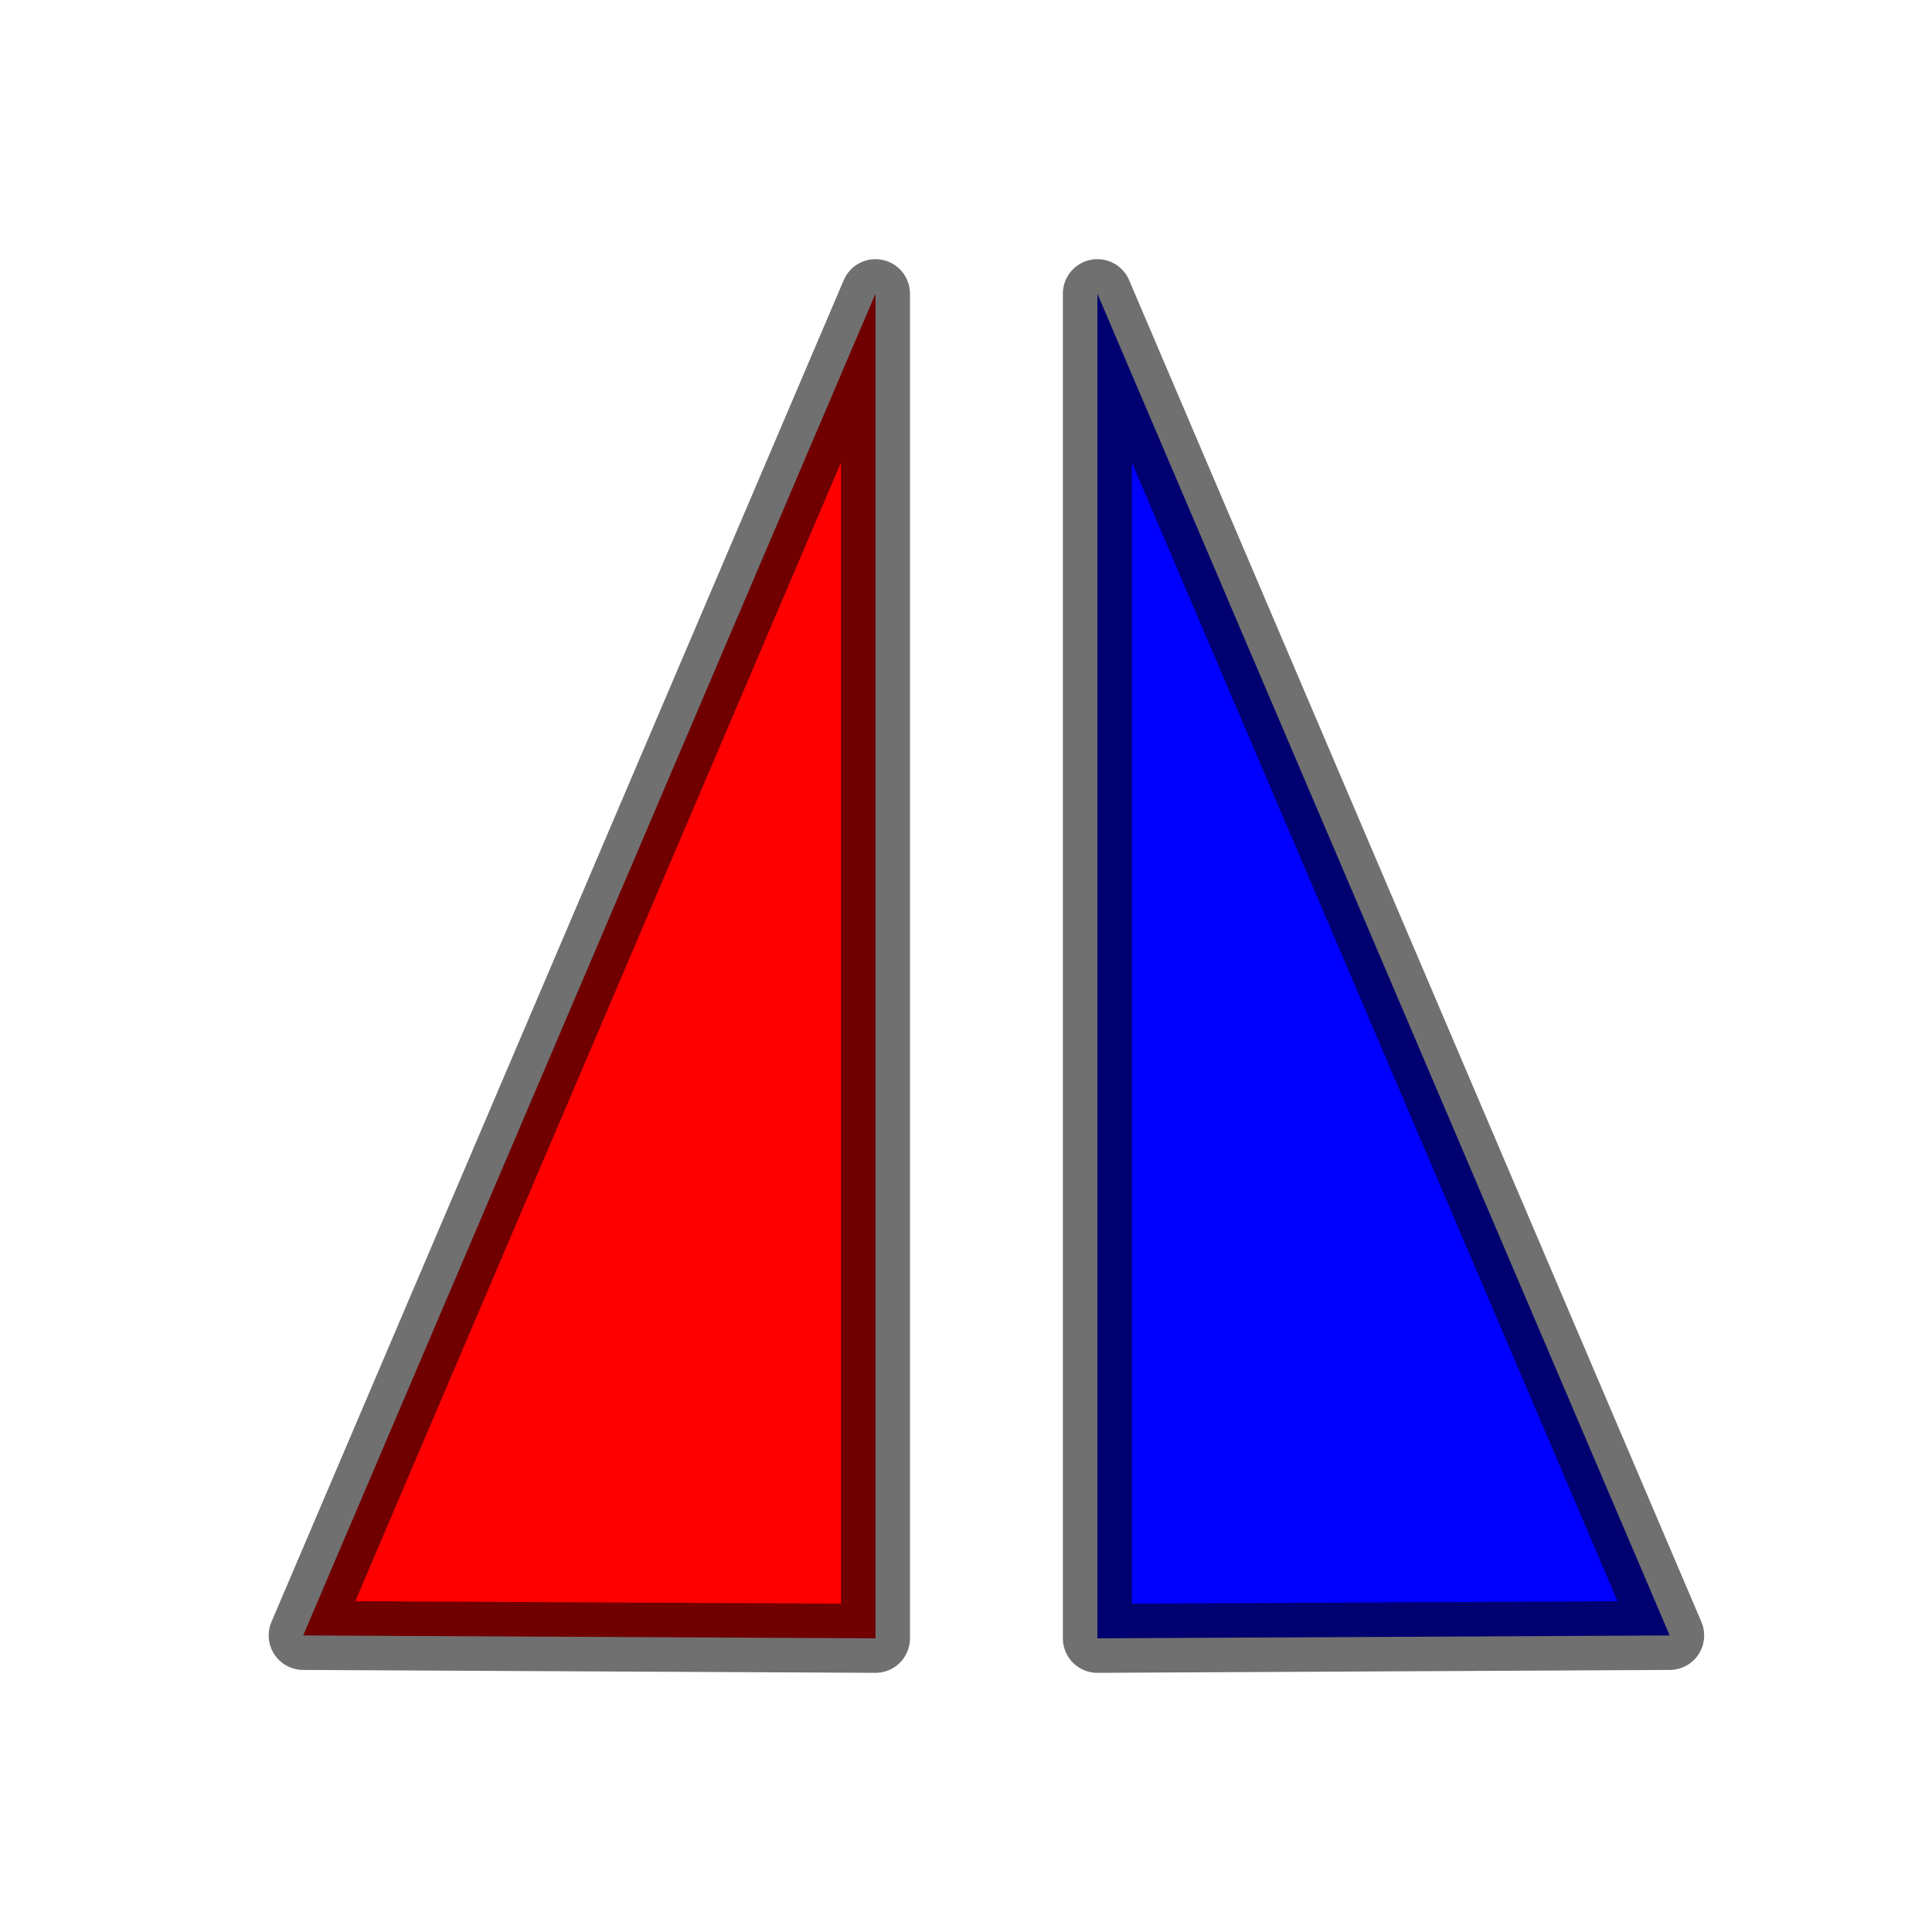
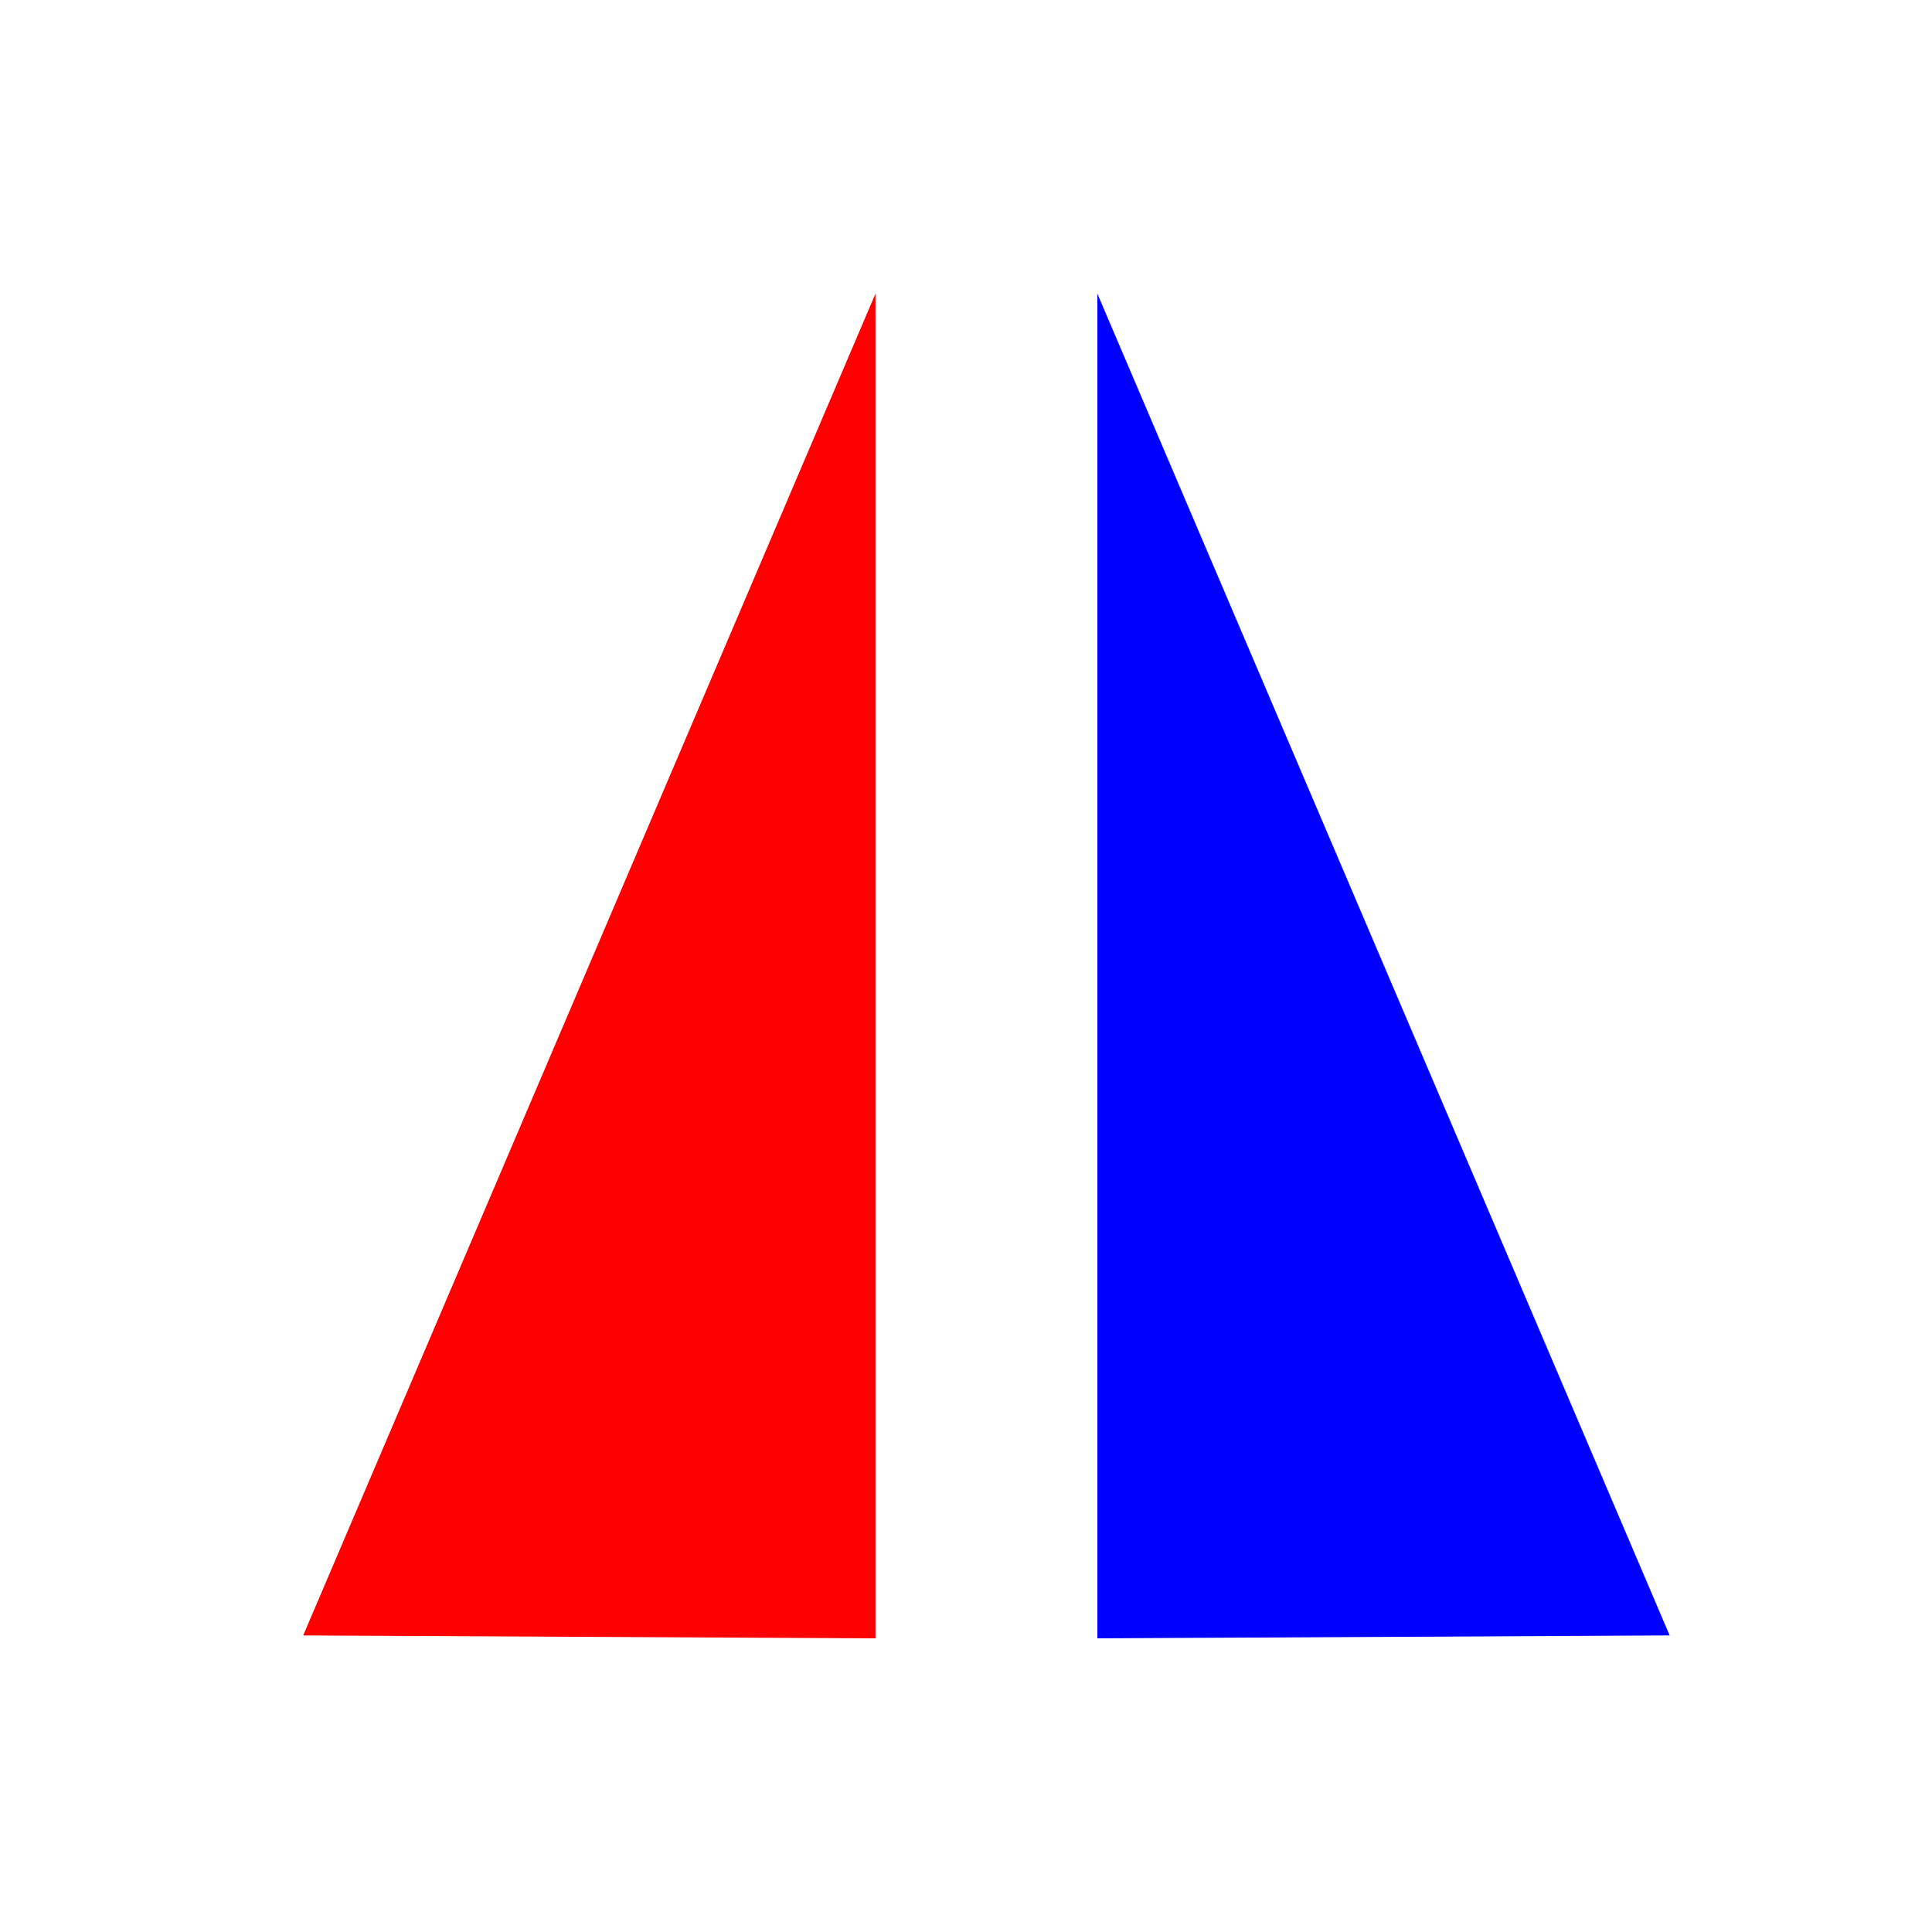
<svg xmlns="http://www.w3.org/2000/svg" role="img" focusable="false" aria-hidden="true" viewBox="0 0 14 14" id="svg2" version="1.1" width="100%" height="100%">
  <defs id="defs16" />
-   <path style="fill:#ff0000;stroke:#000000;stroke-width:0.5;stroke-linecap:butt;stroke-linejoin:round;stroke-miterlimit:4;stroke-opacity:0.561;stroke-dasharray:none" id="path10-1" d="m 2.197,11.851 4.147,-9.723 0,9.744 z" />
-   <path style="fill:#0000ff;stroke:#000000;stroke-width:0.5;stroke-linecap:butt;stroke-linejoin:round;stroke-miterlimit:4;stroke-opacity:0.561;stroke-dasharray:none" id="path10-1-4" d="m 12.099,11.851 -4.147,-9.723 0,9.744 z" />
+   <path style="fill:#ff0000;stroke:none;stroke-width:0.5;stroke-linecap:butt;stroke-linejoin:round;stroke-miterlimit:4;stroke-opacity:0.561;stroke-dasharray:none" id="path10-1" d="m 2.197,11.851 4.147,-9.723 0,9.744 z" />
+   <path style="fill:#0000ff;stroke:none;stroke-width:0.5;stroke-linecap:butt;stroke-linejoin:round;stroke-miterlimit:4;stroke-opacity:0.561;stroke-dasharray:none" id="path10-1-4" d="m 12.099,11.851 -4.147,-9.723 0,9.744 z" />
</svg>
